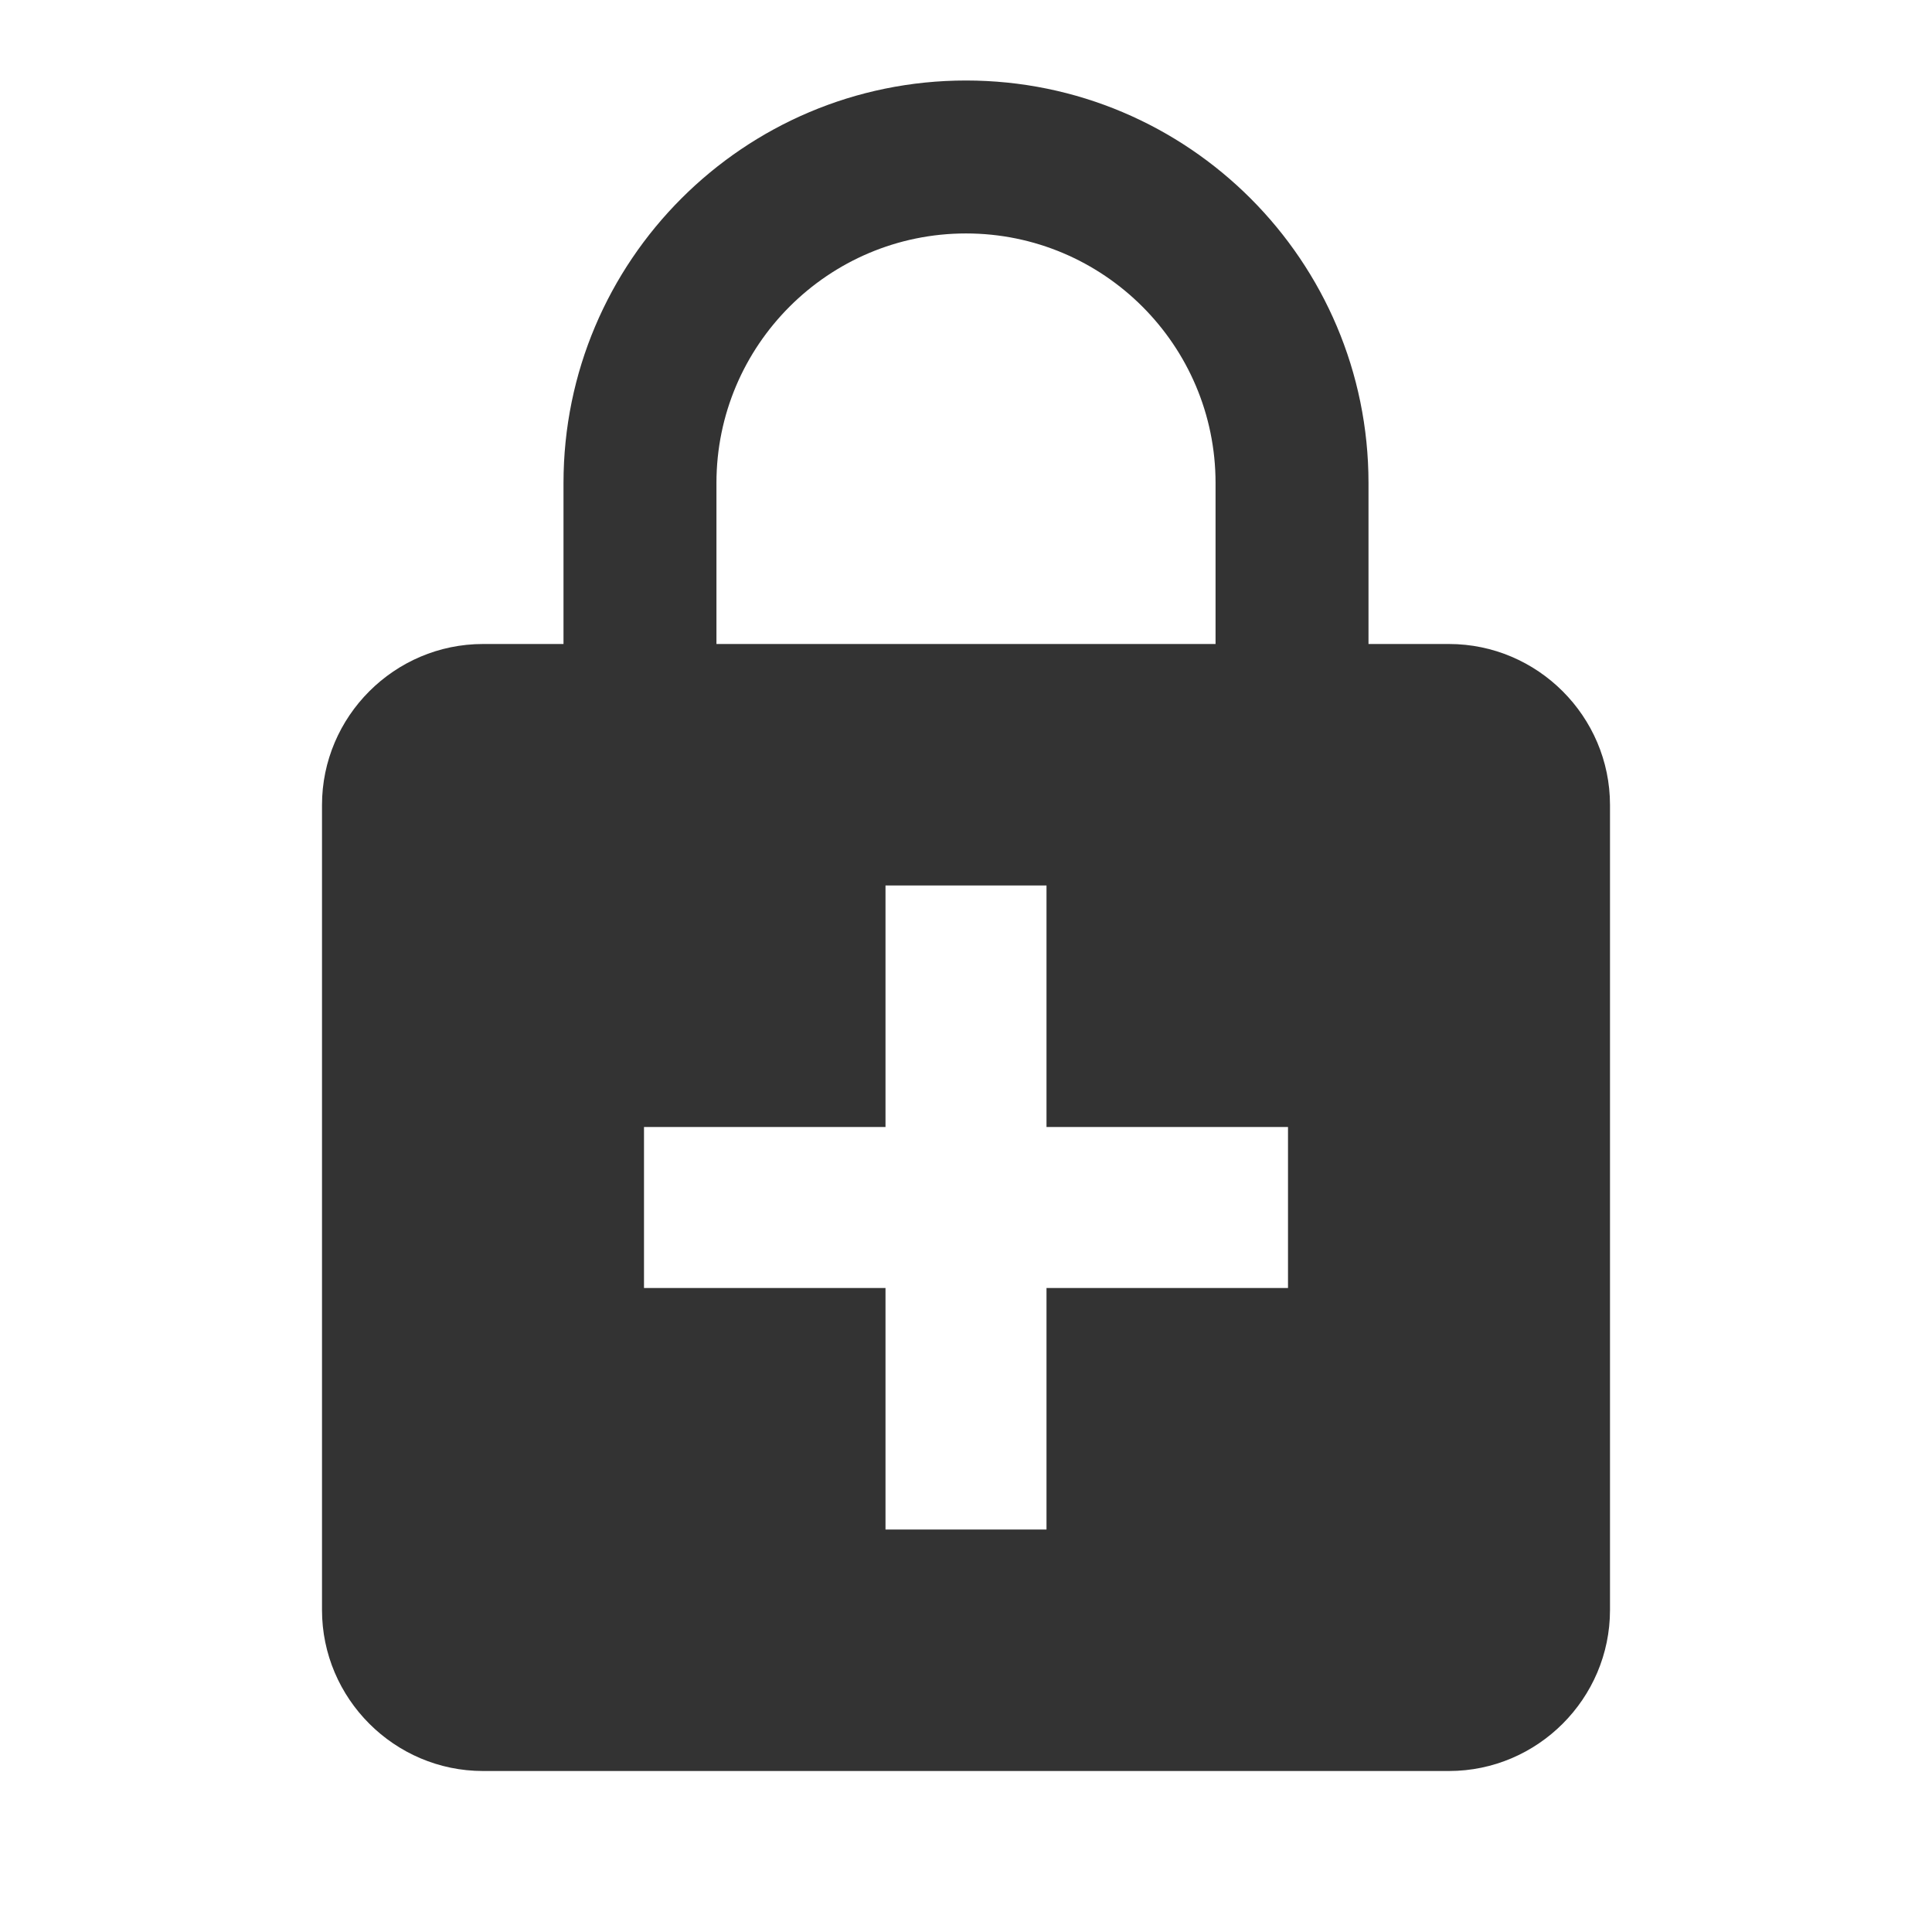
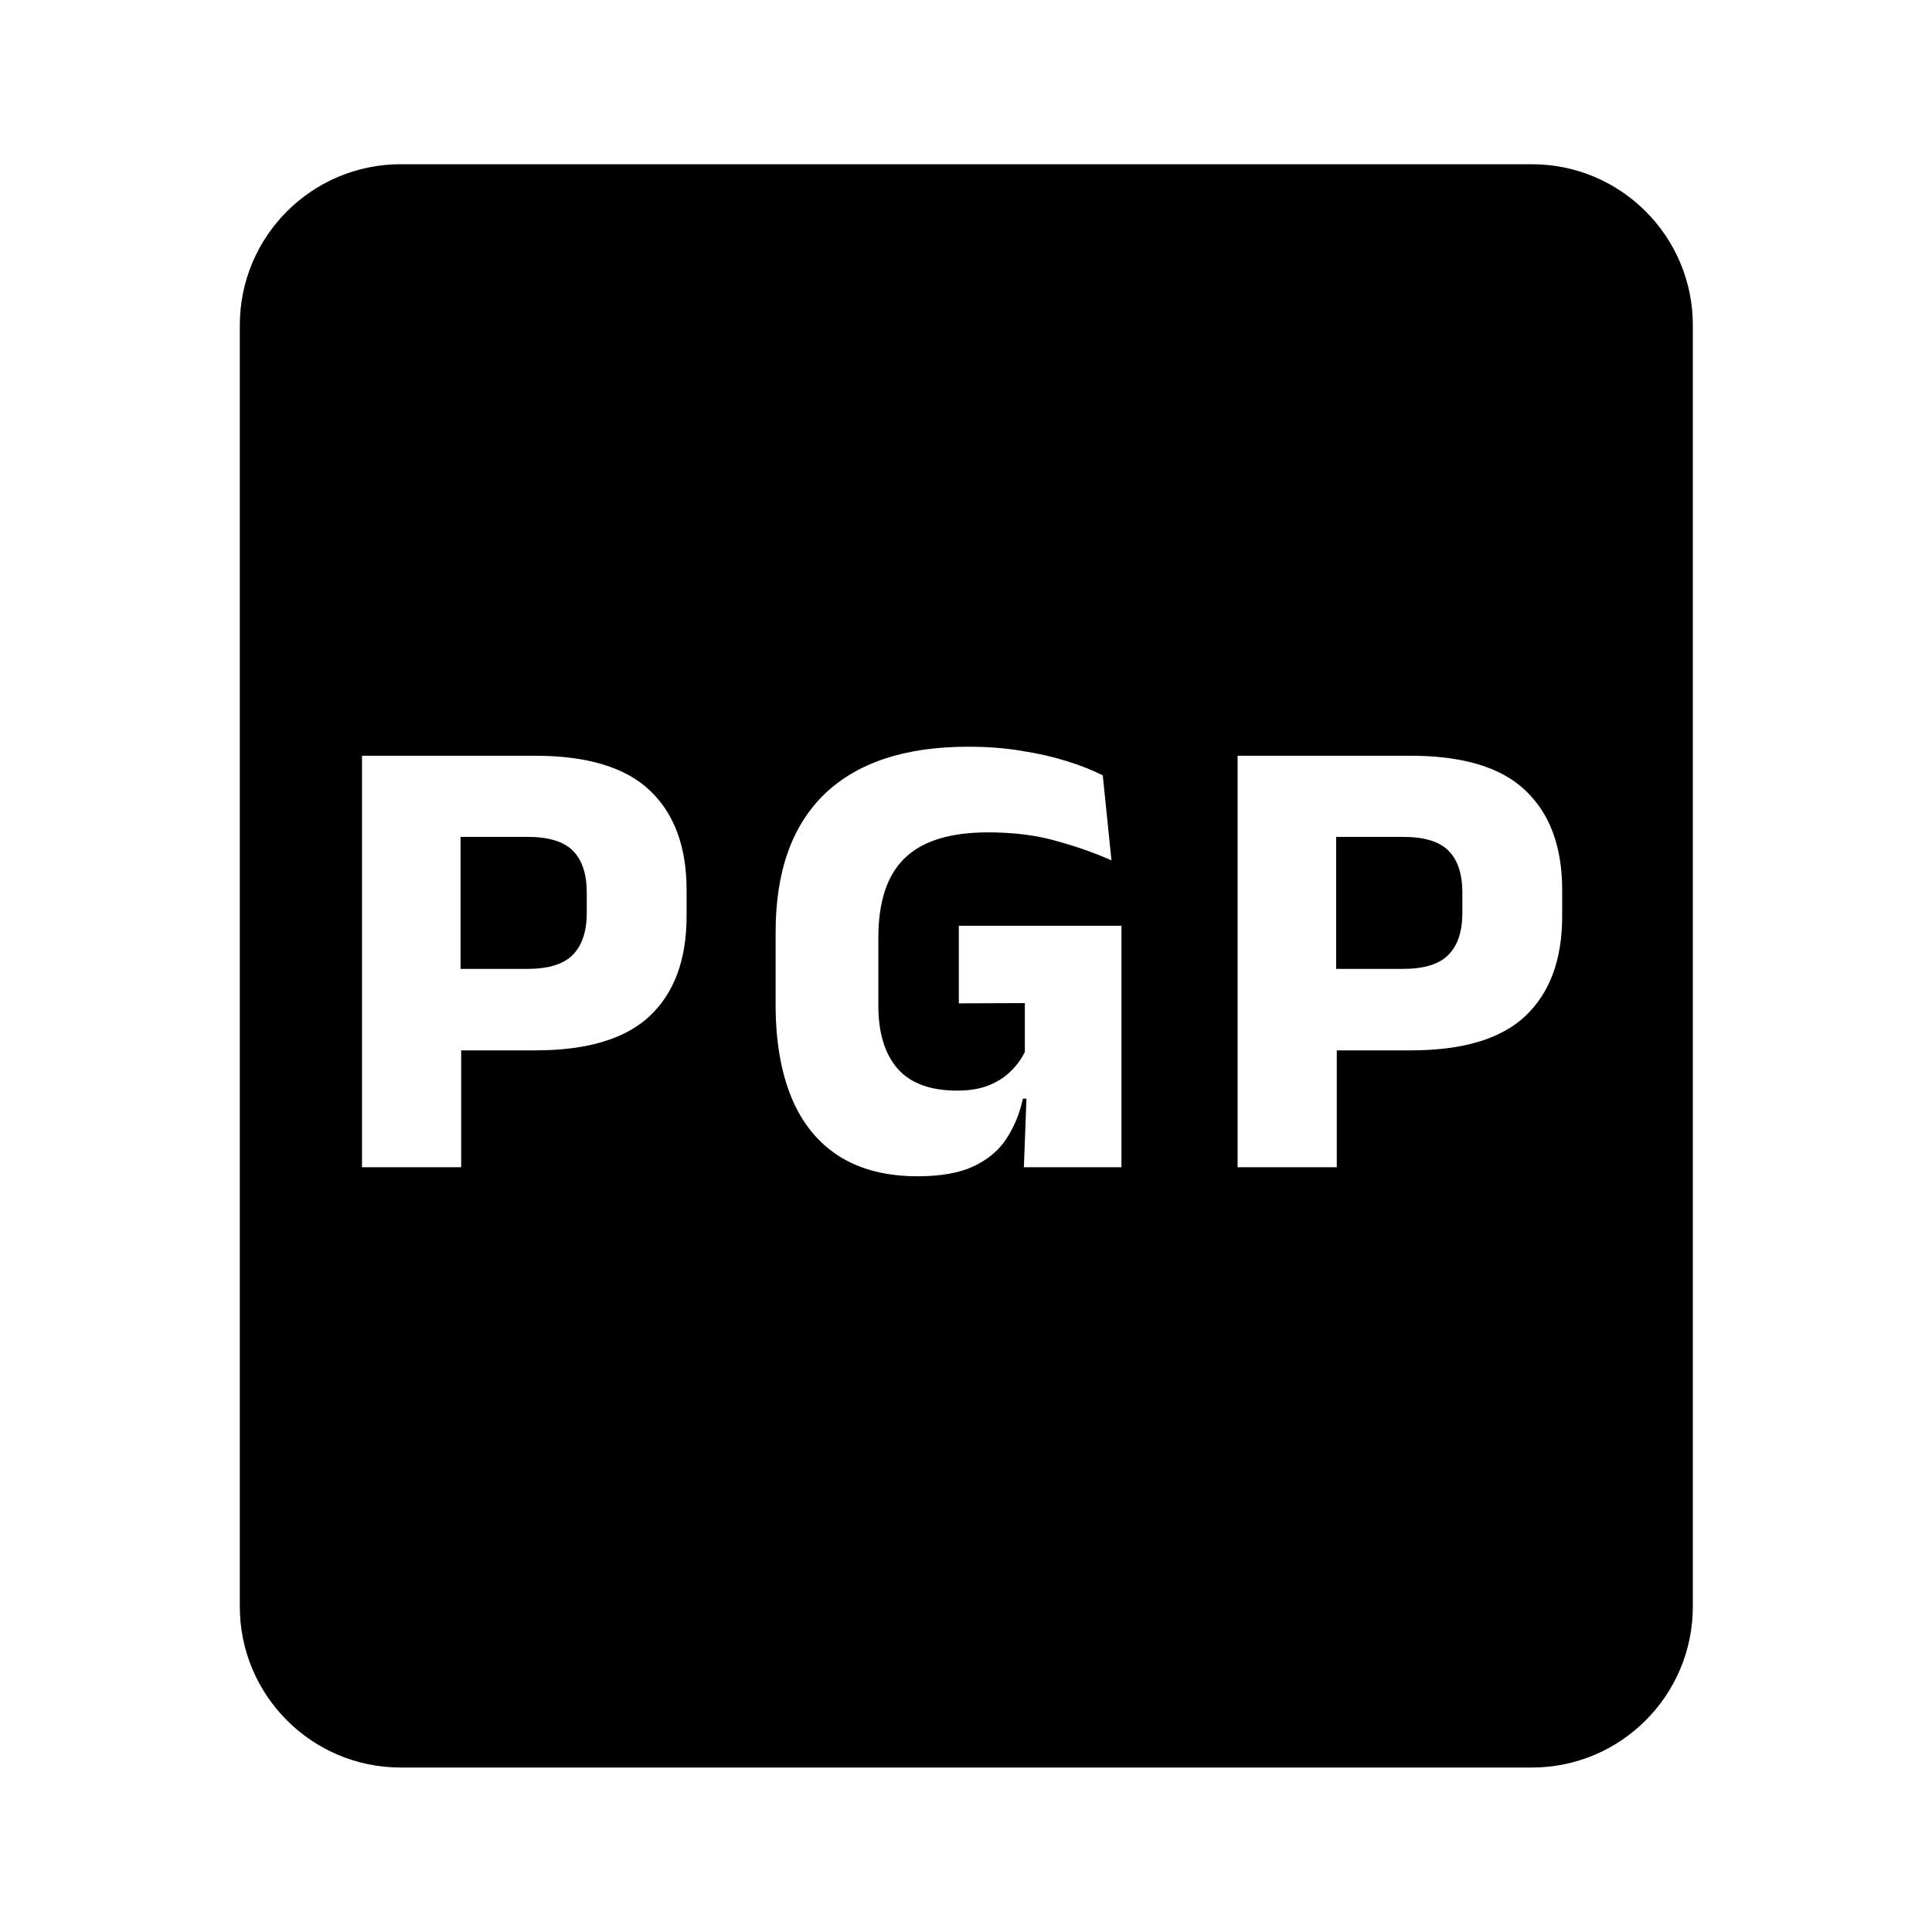
- <svg xmlns="http://www.w3.org/2000/svg" width="24" height="24" preserveAspectRatio="xMidYMid meet" viewBox="0 0 24 24" style="-ms-transform: rotate(360deg); -webkit-transform: rotate(360deg); transform: rotate(360deg);">
-   <path d="M18 8h-1V6c0-2.76-2.24-5-5-5S7 3.24 7 6v2H6c-1.1 0-2 .9-2 2v10c0 1.1.9 2 2 2h12c1.1 0 2-.9 2-2V10c0-1.1-.9-2-2-2zM8.9 6c0-1.71 1.39-3.1 3.1-3.1s3.1 1.39 3.1 3.1v2H8.9V6zM16 16h-3v3h-2v-3H8v-2h3v-3h2v3h3v2z" fill="#333" />
+ <svg xmlns="http://www.w3.org/2000/svg" width="24" height="24" viewBox="0 0 24 24" fill="none">
+   <path d="M6.549 12.036H5.721V10.396H6.553C6.814 10.396 7.002 10.453 7.117 10.568C7.231 10.683 7.289 10.857 7.289 11.092V11.34C7.289 11.572 7.23 11.747 7.113 11.864C6.998 11.979 6.81 12.036 6.549 12.036Z" fill="currentColor" />
+   <path d="M16.598 12.036H17.426C17.688 12.036 17.876 11.979 17.99 11.864C18.108 11.747 18.166 11.572 18.166 11.34V11.092C18.166 10.857 18.109 10.683 17.994 10.568C17.88 10.453 17.692 10.396 17.43 10.396H16.598V12.036Z" fill="currentColor" />
+   <path fill-rule="evenodd" clip-rule="evenodd" d="M4.979 2.04C3.874 2.04 2.979 2.935 2.979 4.04V19.957C2.979 21.062 3.874 21.957 4.979 21.957H19.029C20.133 21.957 21.029 21.062 21.029 19.957V4.04C21.029 2.935 20.133 2.04 19.029 2.04H4.979ZM11.399 14.612C11.01 14.612 10.683 14.528 10.419 14.36C10.158 14.192 9.962 13.949 9.831 13.632C9.7 13.312 9.635 12.928 9.635 12.48V11.58C9.635 10.828 9.838 10.256 10.243 9.864C10.651 9.472 11.246 9.276 12.027 9.276C12.267 9.276 12.49 9.293 12.695 9.328C12.9 9.36 13.087 9.403 13.255 9.456C13.426 9.509 13.574 9.568 13.699 9.632L13.807 10.688C13.604 10.597 13.378 10.517 13.127 10.448C12.879 10.376 12.594 10.34 12.271 10.34C11.802 10.34 11.458 10.447 11.239 10.66C11.02 10.871 10.911 11.201 10.911 11.652V12.492C10.911 12.828 10.99 13.088 11.147 13.272C11.307 13.456 11.555 13.548 11.891 13.548C12.04 13.548 12.17 13.527 12.279 13.484C12.391 13.439 12.483 13.38 12.555 13.308C12.63 13.236 12.688 13.156 12.731 13.068V12.461L11.911 12.464V11.5H13.931V14.5H12.719L12.751 13.648H12.707C12.667 13.832 12.599 13.997 12.503 14.144C12.41 14.288 12.274 14.403 12.095 14.488C11.919 14.571 11.687 14.612 11.399 14.612ZM5.729 14.5V13.048H6.649C7.297 13.048 7.771 12.905 8.073 12.62C8.377 12.332 8.529 11.919 8.529 11.38V11.056C8.529 10.52 8.377 10.108 8.073 9.82C7.771 9.532 7.295 9.388 6.645 9.388H4.497V14.5H5.729ZM16.606 13.048V14.5H15.374V9.388H17.522C18.173 9.388 18.649 9.532 18.95 9.82C19.254 10.108 19.406 10.52 19.406 11.056V11.38C19.406 11.919 19.254 12.332 18.95 12.62C18.649 12.905 18.174 13.048 17.526 13.048H16.606Z" fill="currentColor" />
</svg>
